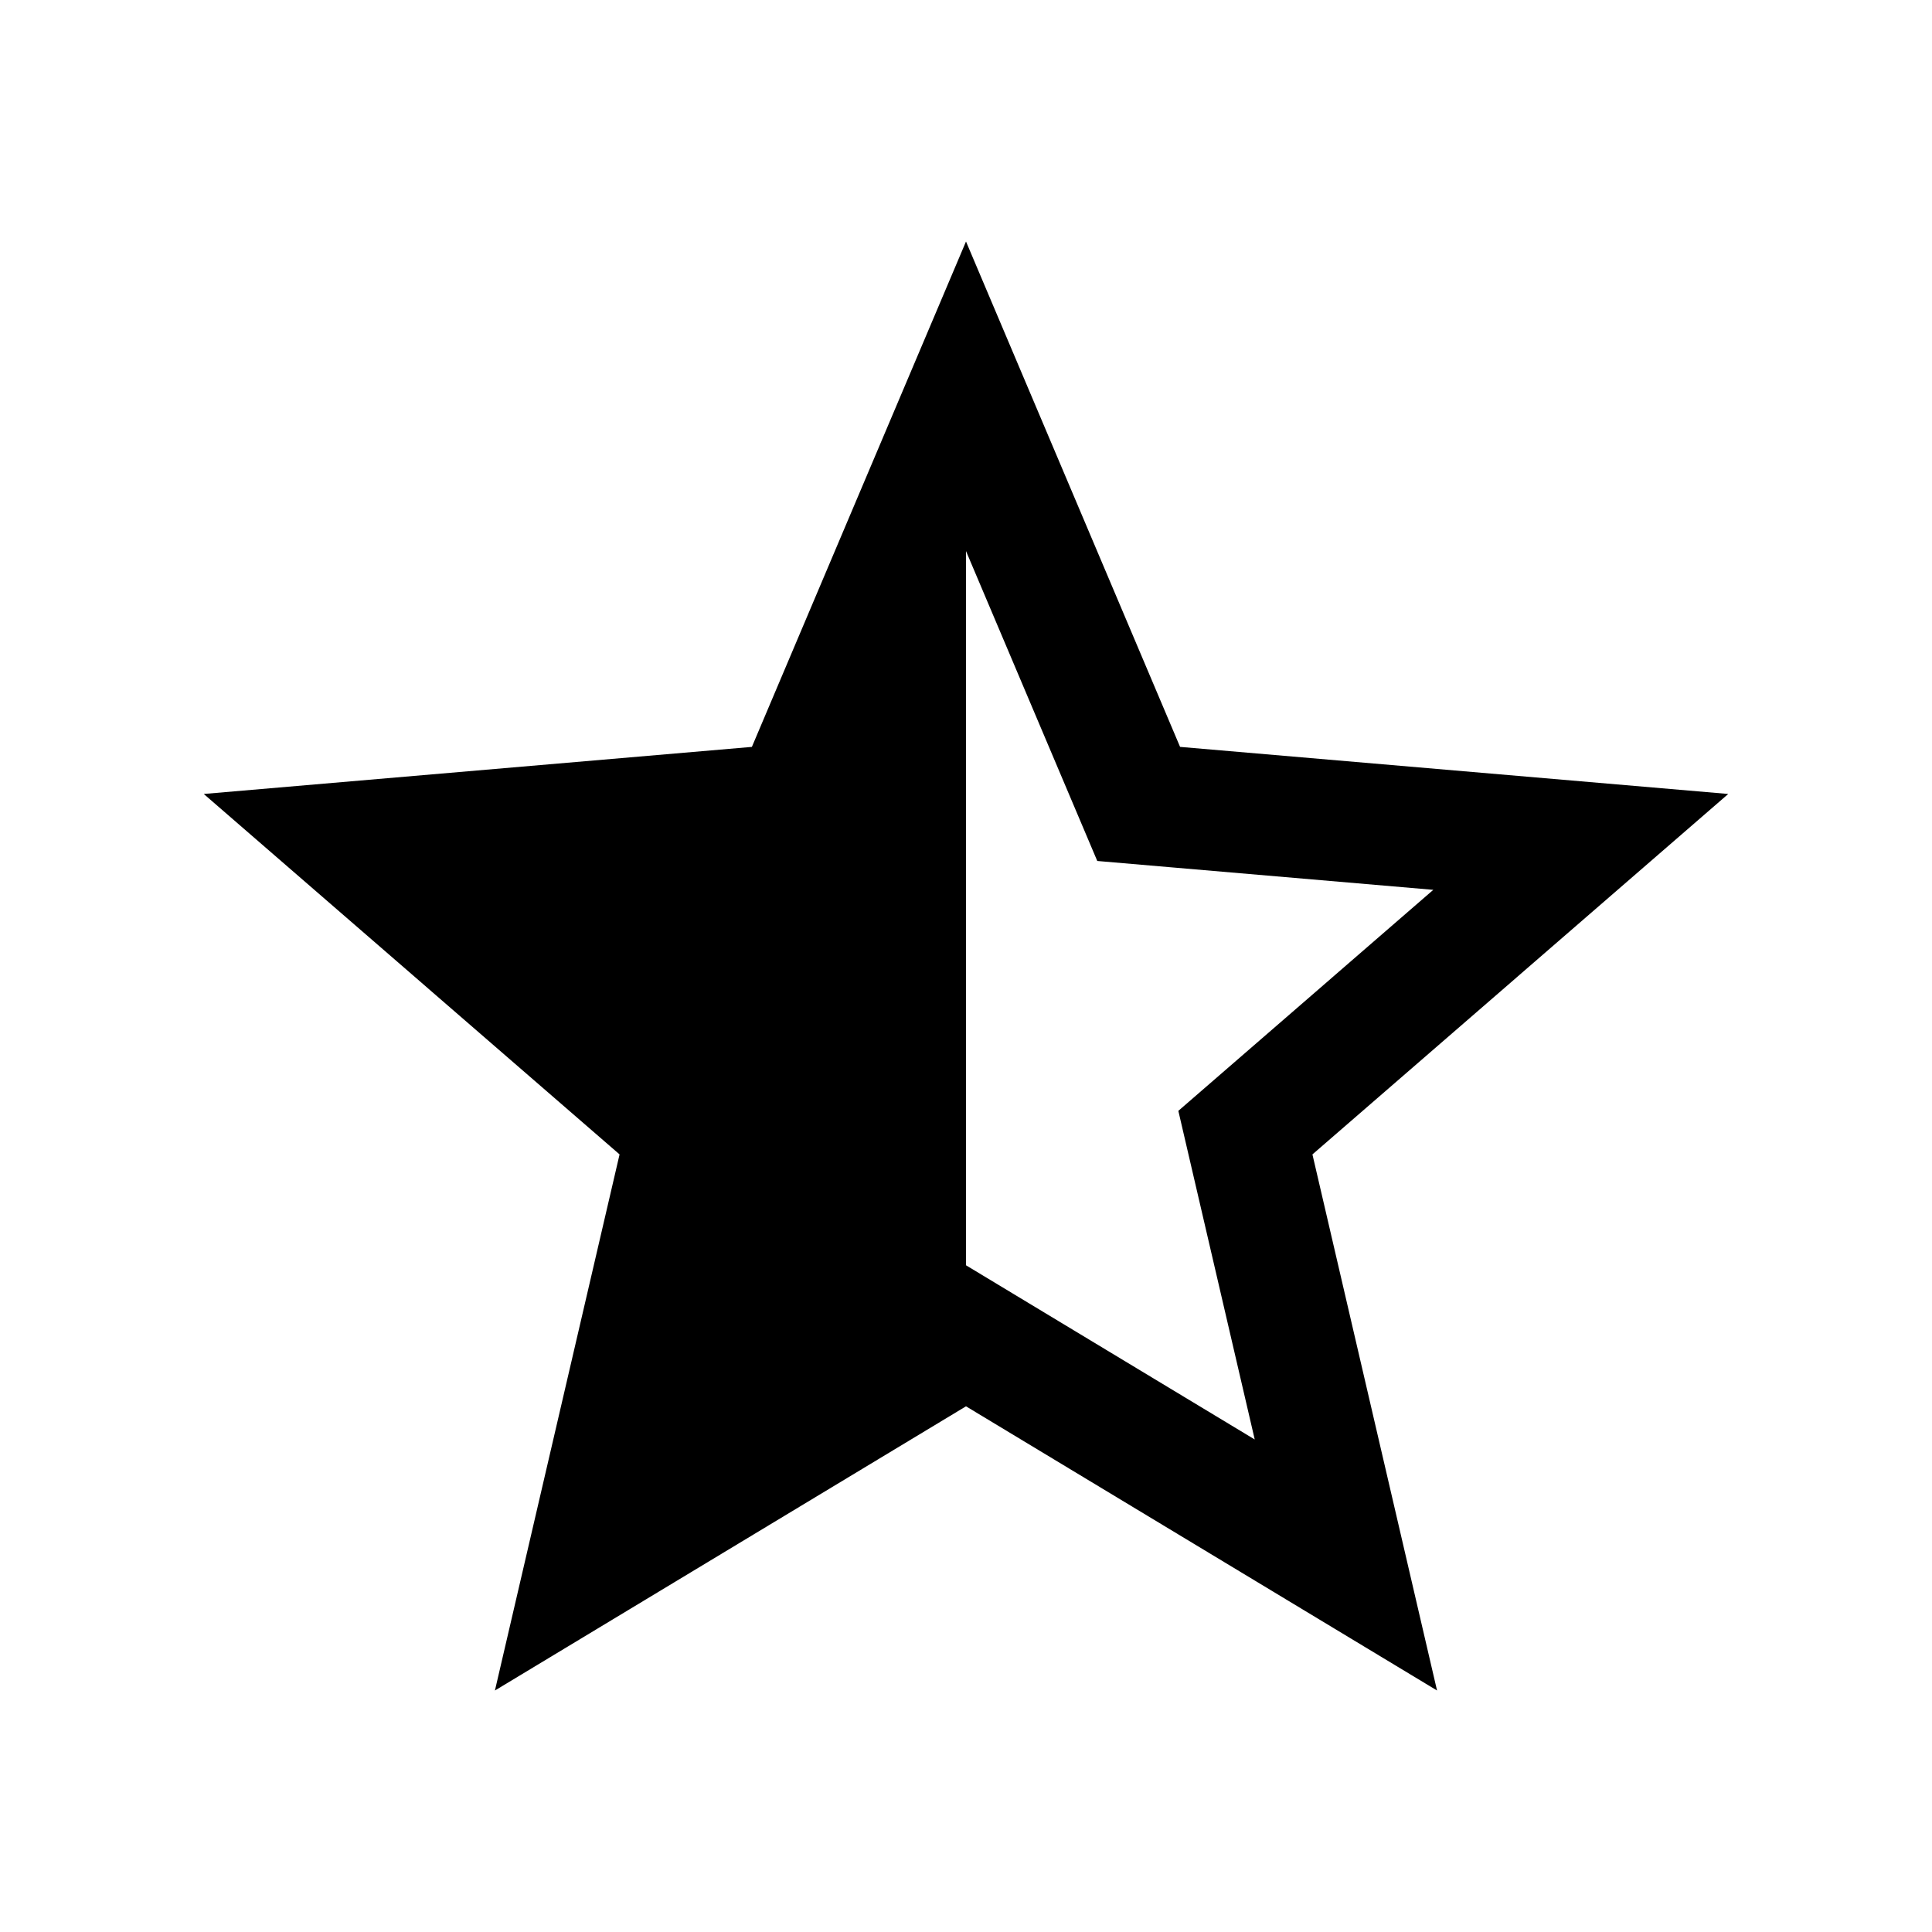
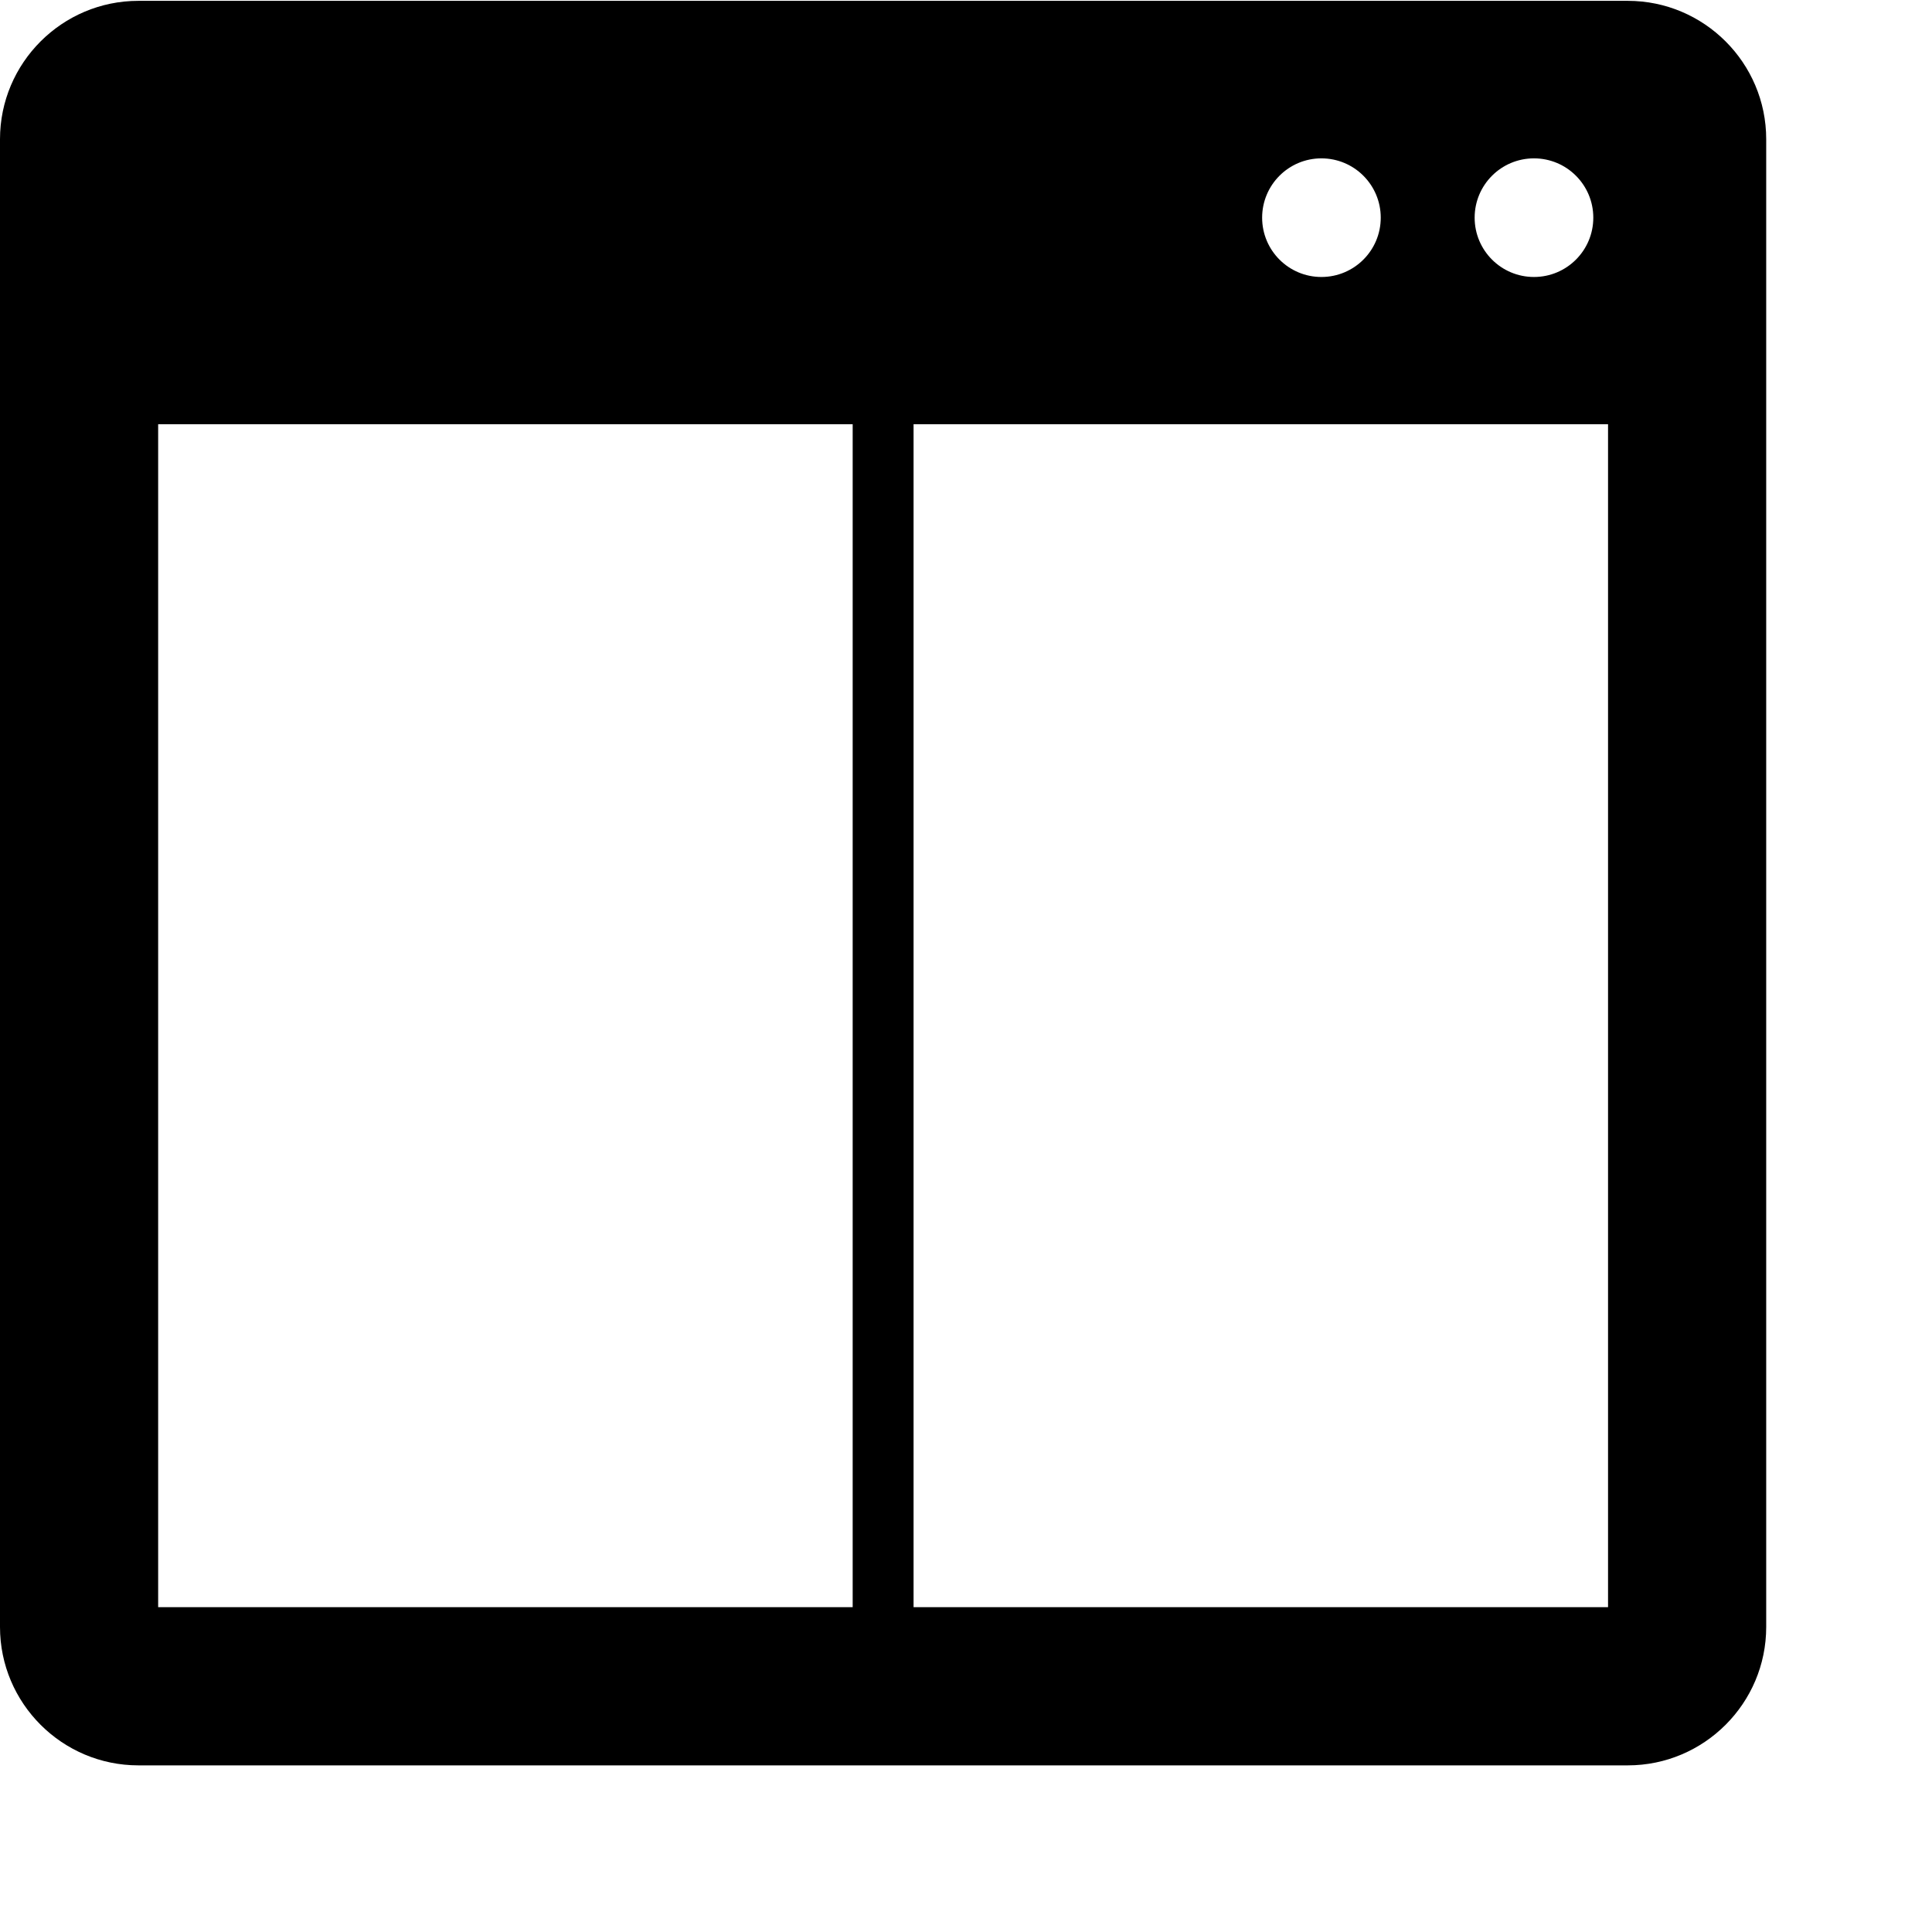
- <svg xmlns="http://www.w3.org/2000/svg" version="1.1" id="Layer_1" x="0px" y="0px" width="512px" height="512px" viewBox="0 0 512 512" enable-background="new 0 0 512 512" xml:space="preserve">
-   <path style="fill:#000000" d="M458,210.409l-145.267-12.476L256,64l-56.743,133.934L54,210.409l110.192,95.524L131.161,448L256,372.686L380.83,448  l-33.021-142.066L458,210.409z M272.531,345.287L256,335.313l-0.002-189.277l27.27,64.379l7.52,17.751l19.208,1.65l69.846,5.998  l-52.993,45.939l-14.576,12.636l4.367,18.788l15.875,68.299L272.531,345.287z" />
+ <svg xmlns="http://www.w3.org/2000/svg" version="1.1" id="Capa_1" x="0px" y="0px" width="512px" height="512px" viewBox="0 0 512 512" style="enable-background:new 0 0 512 512;" xml:space="preserve">
+   <g>
+     <path fill="#000000" d="M431.379,0.222h-394.7C16.456,0.222,0,16.671,0,36.895v394.268c0,20.221,16.456,36.677,36.679,36.677h394.7   c20.228,0,36.683-16.456,36.683-36.677V36.895C468.062,16.665,451.606,0.222,431.379,0.222z M406.519,41.966   c8.689,0,15.723,7.04,15.723,15.72c0,8.683-7.033,15.717-15.723,15.717c-8.688,0-15.723-7.04-15.723-15.717   C390.796,49.006,397.83,41.966,406.519,41.966z M350.189,41.966c8.688,0,15.723,7.04,15.723,15.72   c0,8.683-7.034,15.717-15.723,15.717c-8.684,0-15.711-7.04-15.711-15.717C334.479,49.006,341.506,41.966,350.189,41.966z    M41.913,112.426h184.055v313.495H41.913V112.426z M426.148,425.921H242.104V112.426h184.044V425.921z" />
+   </g>
</svg>
